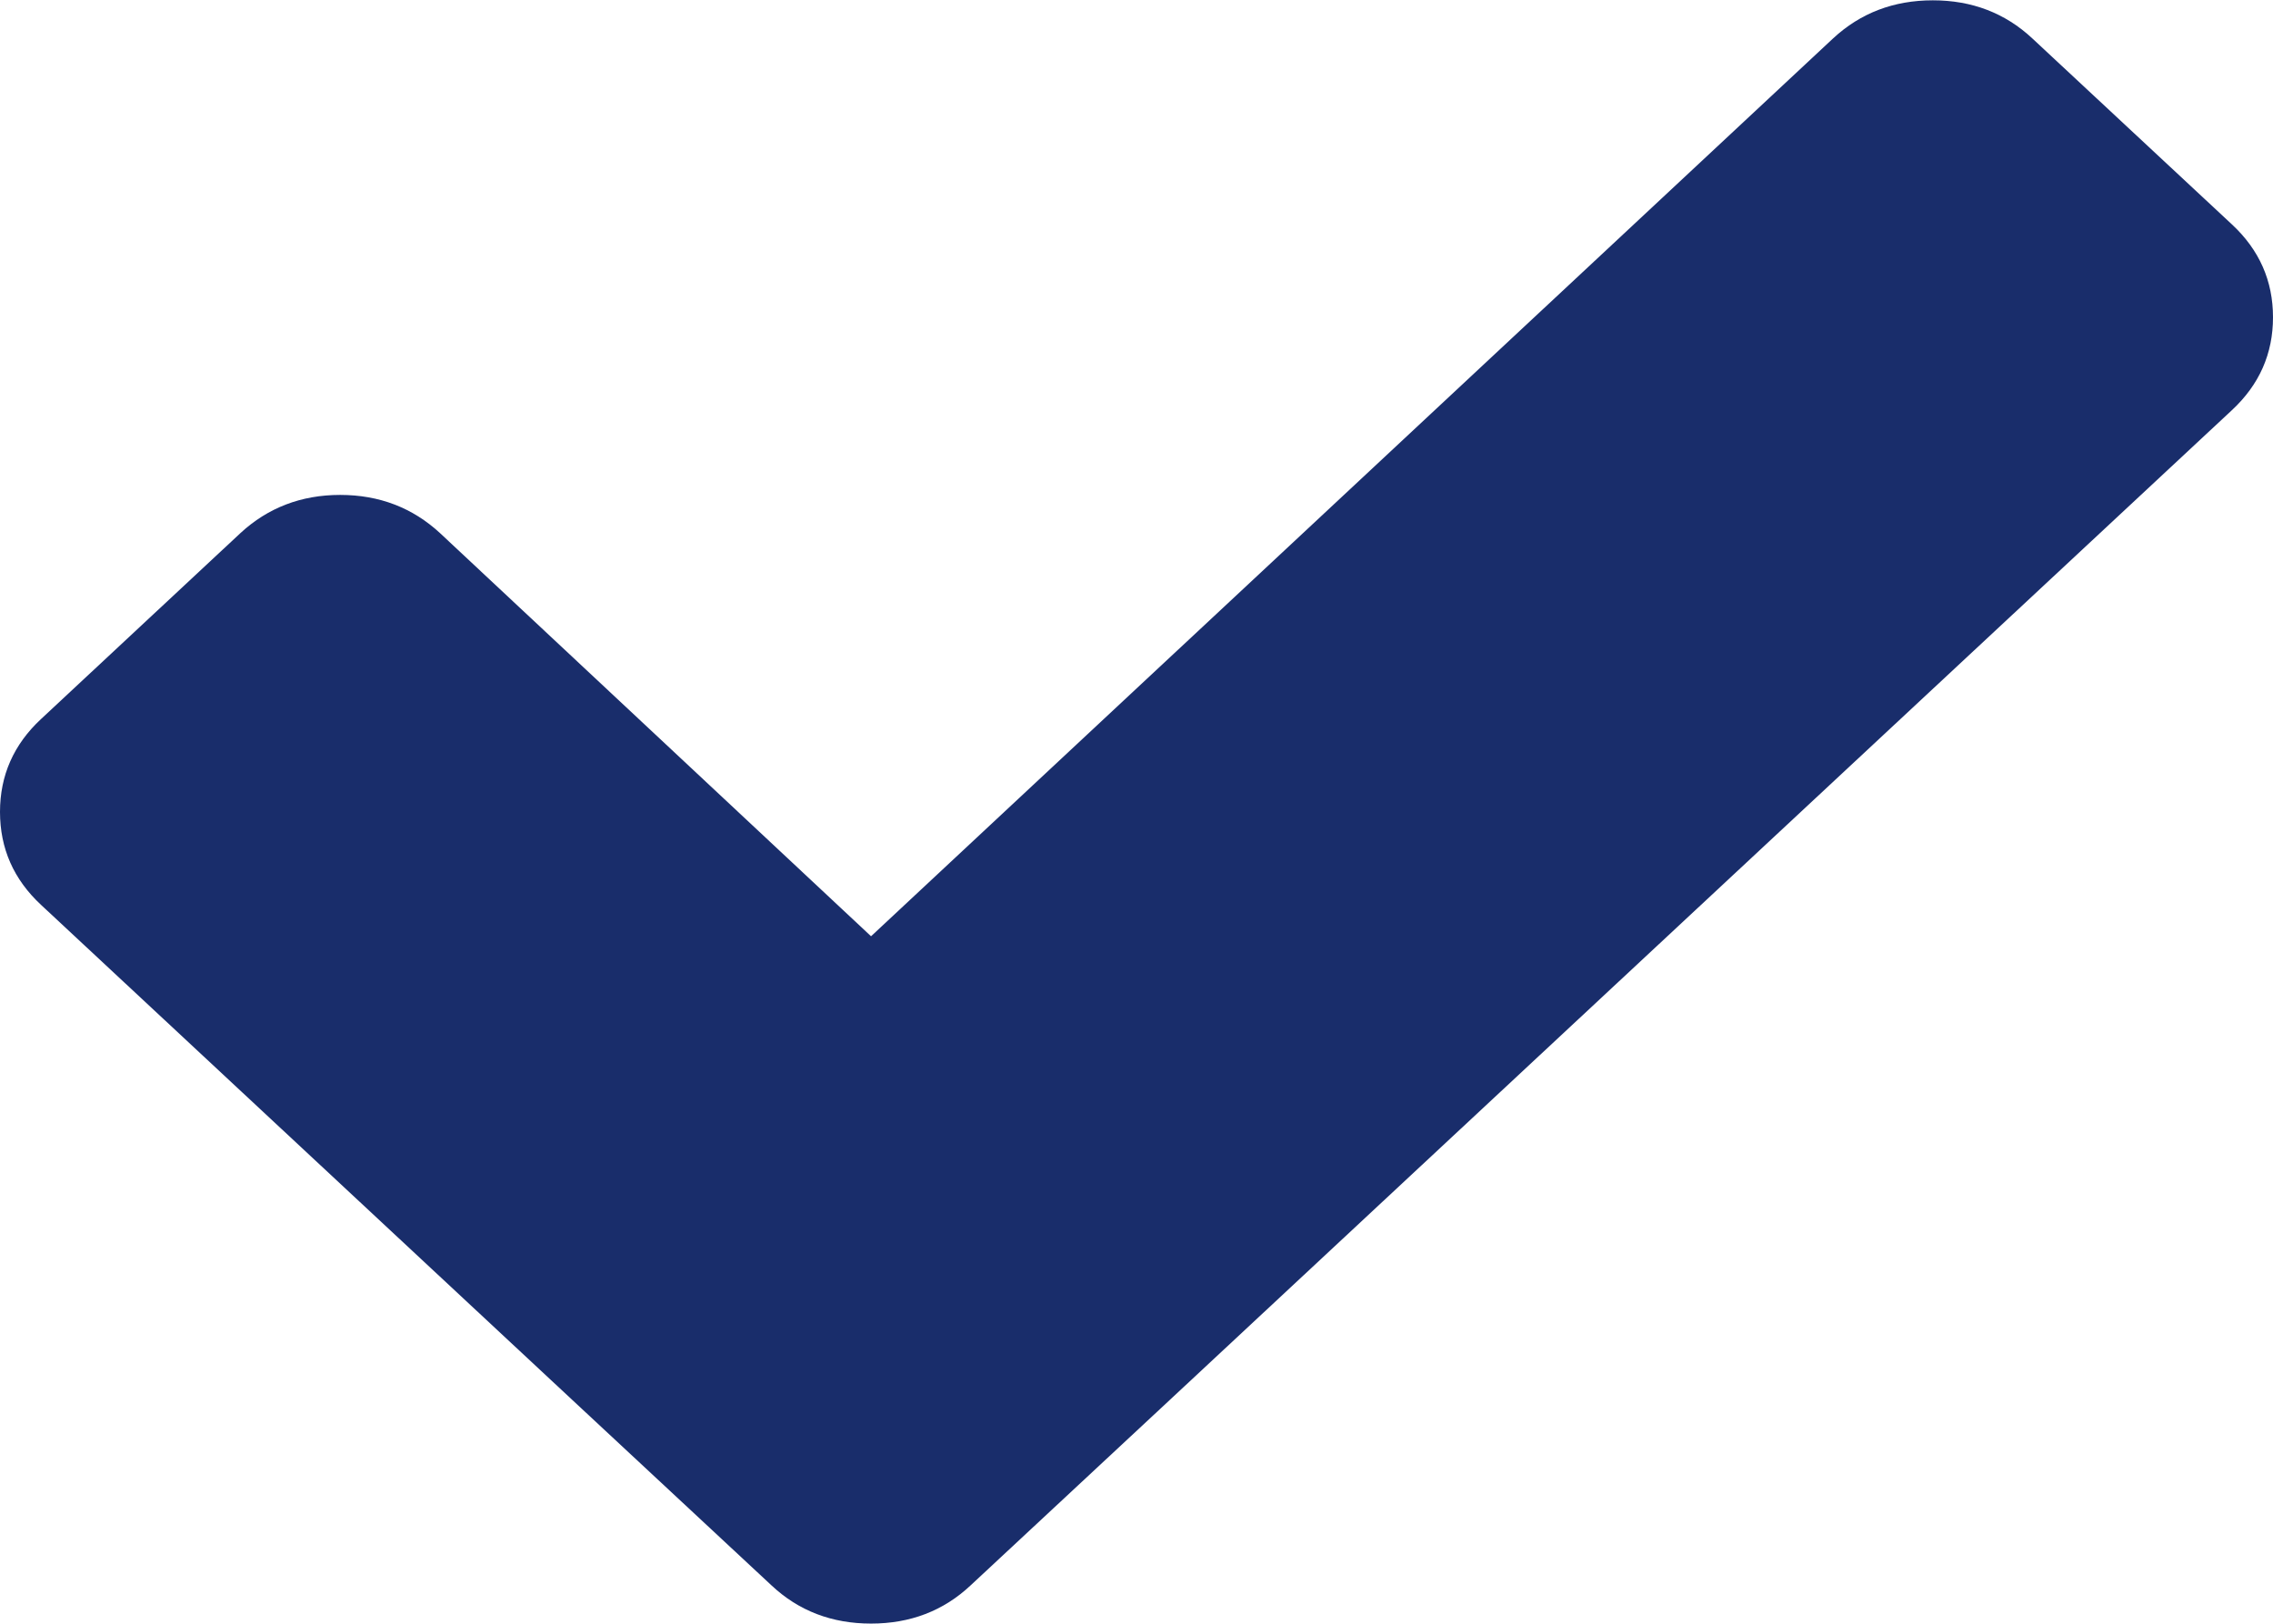
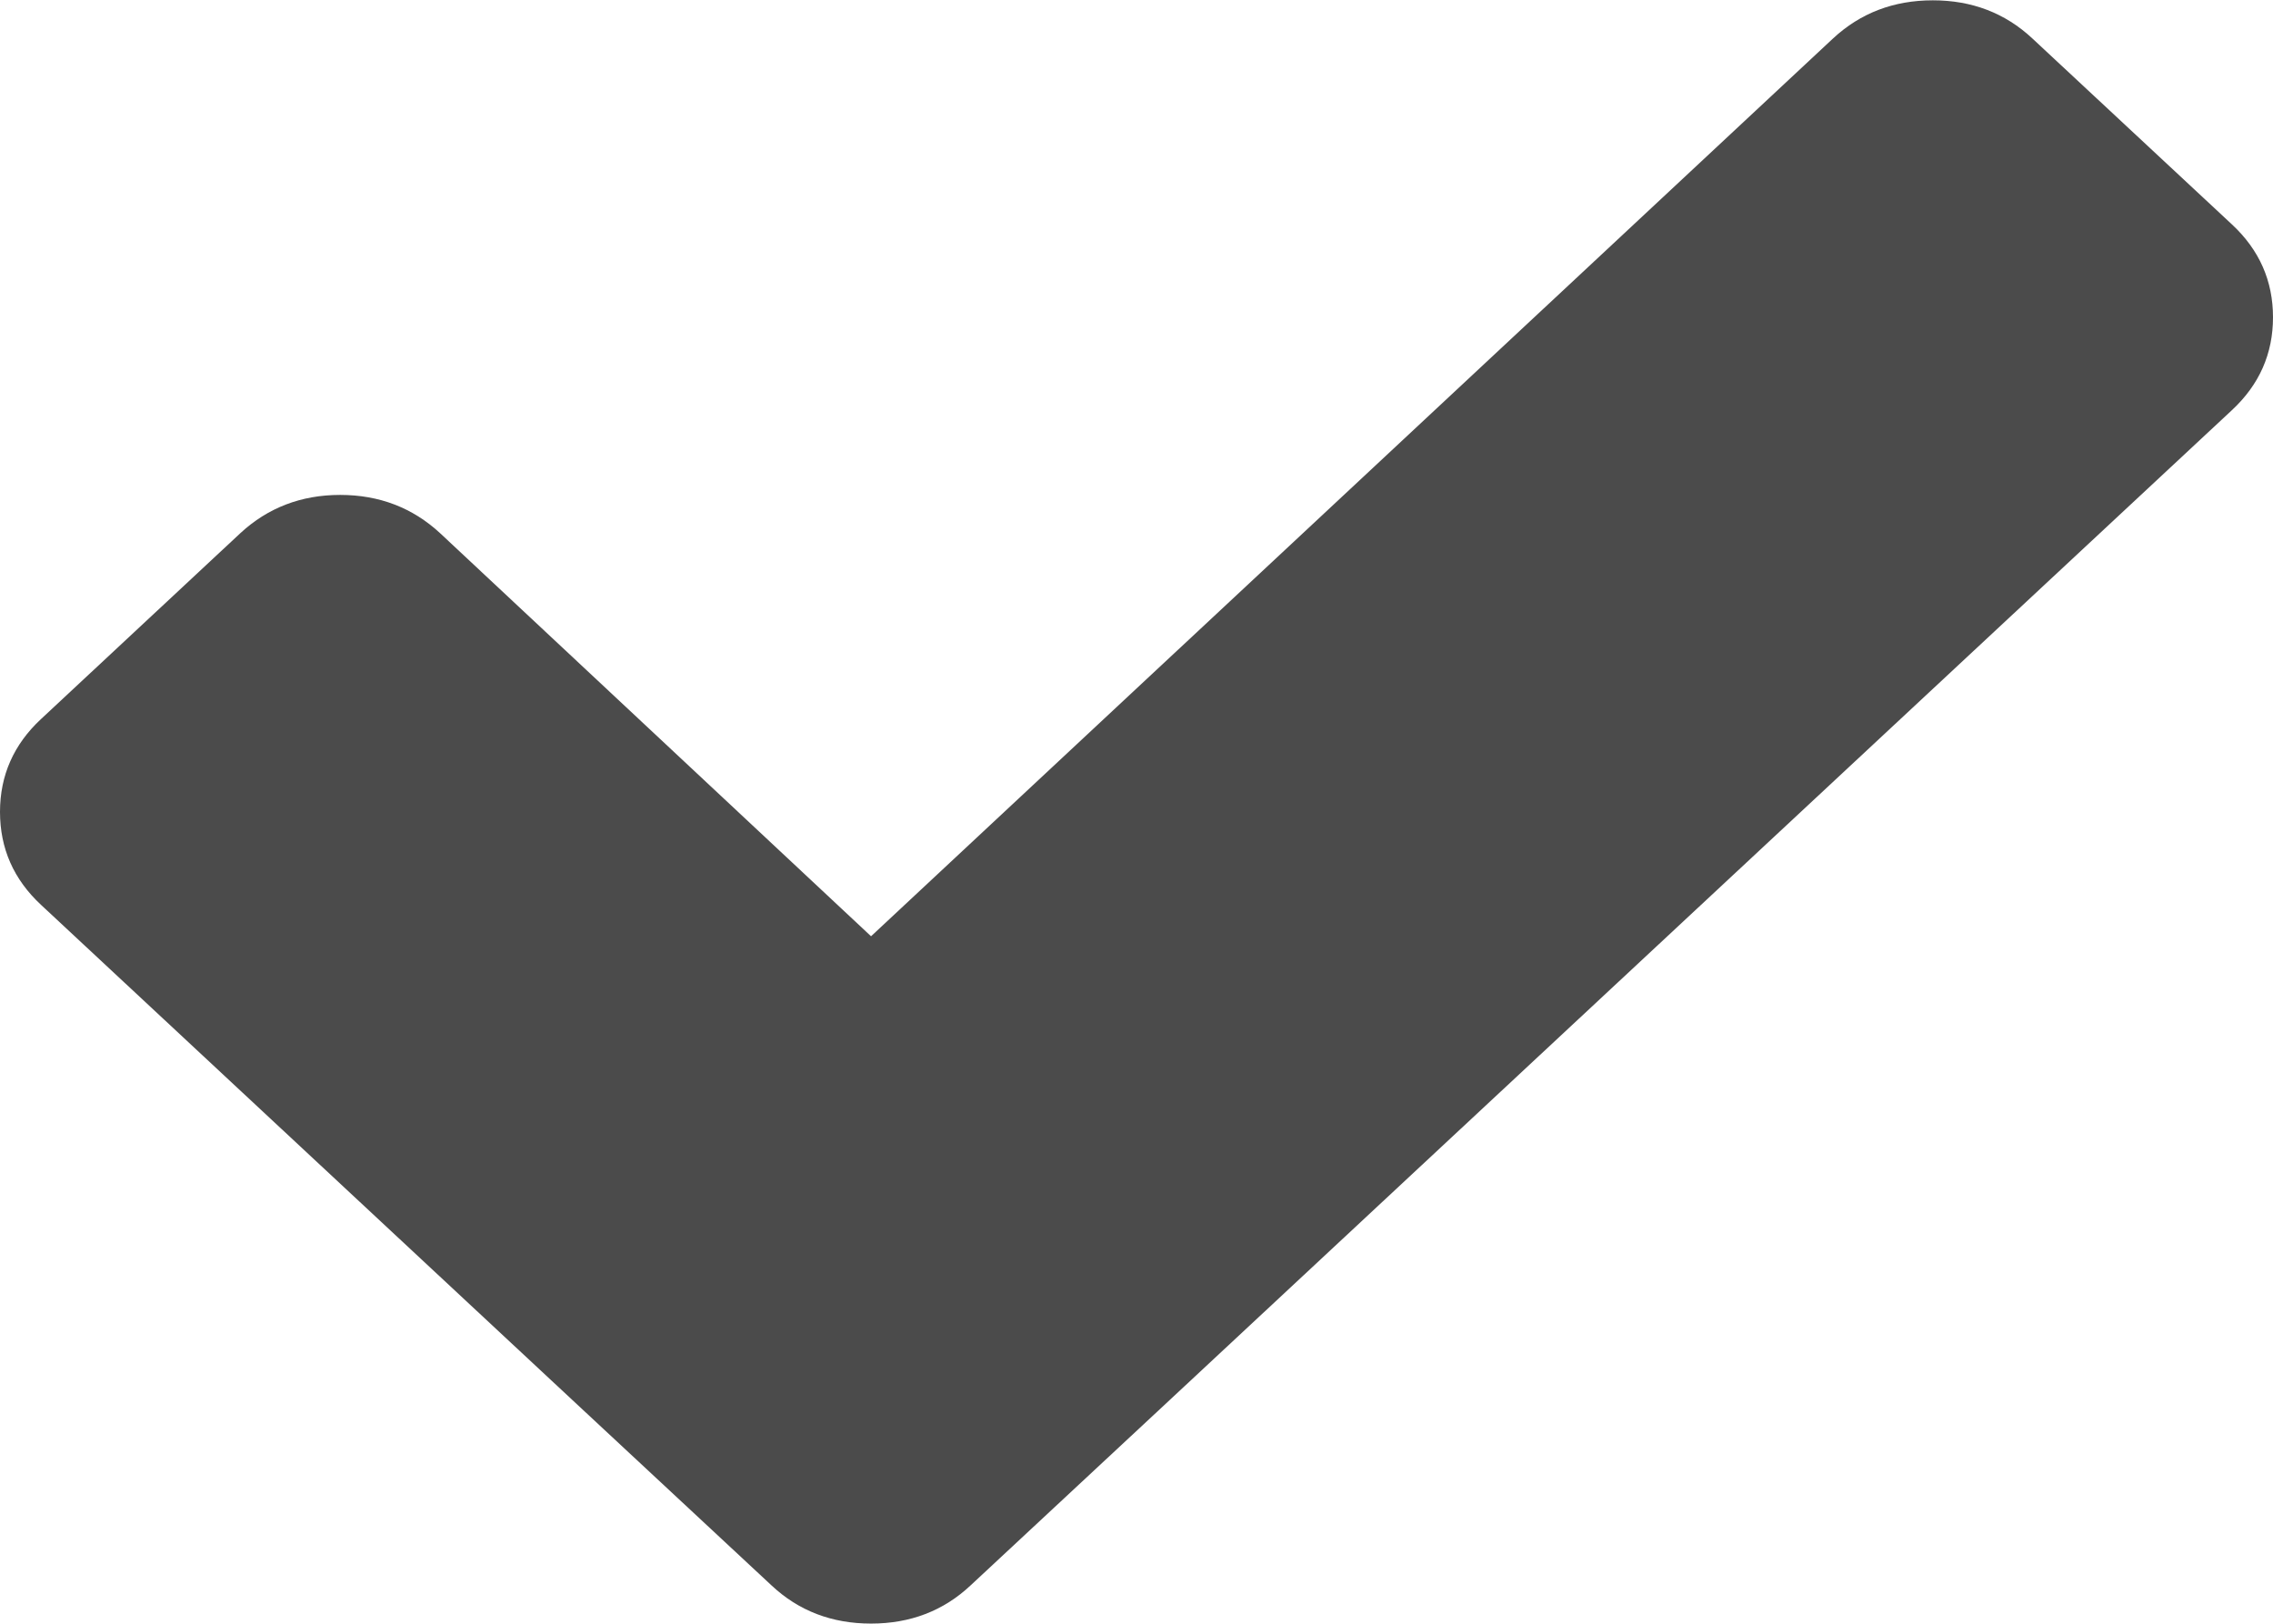
<svg xmlns="http://www.w3.org/2000/svg" preserveAspectRatio="xMidYMid" width="14" height="10" viewBox="0 0 14 10">
  <defs>
    <style>
      .cls-1 {
-         fill: #192d6b;
+         fill: #4b4b4b;
        fill-rule: evenodd;
      }
    </style>
  </defs>
  <path d="M13.747,1.382 L12.518,0.237 C12.350,0.080 12.145,0.002 11.905,0.002 C11.664,0.002 11.459,0.080 11.290,0.237 L5.365,5.766 L2.710,3.283 C2.541,3.127 2.336,3.048 2.095,3.048 C1.855,3.048 1.650,3.127 1.481,3.283 L0.253,4.428 C0.084,4.585 -0.000,4.776 -0.000,5.000 C-0.000,5.225 0.084,5.416 0.253,5.573 L3.522,8.619 L4.751,9.763 C4.919,9.921 5.124,9.999 5.365,9.999 C5.606,9.999 5.811,9.921 5.979,9.763 L7.208,8.619 L13.747,2.526 C13.916,2.369 14.000,2.178 14.000,1.954 C14.000,1.730 13.916,1.539 13.747,1.382 L13.747,1.382 Z" class="cls-1" />
</svg>
